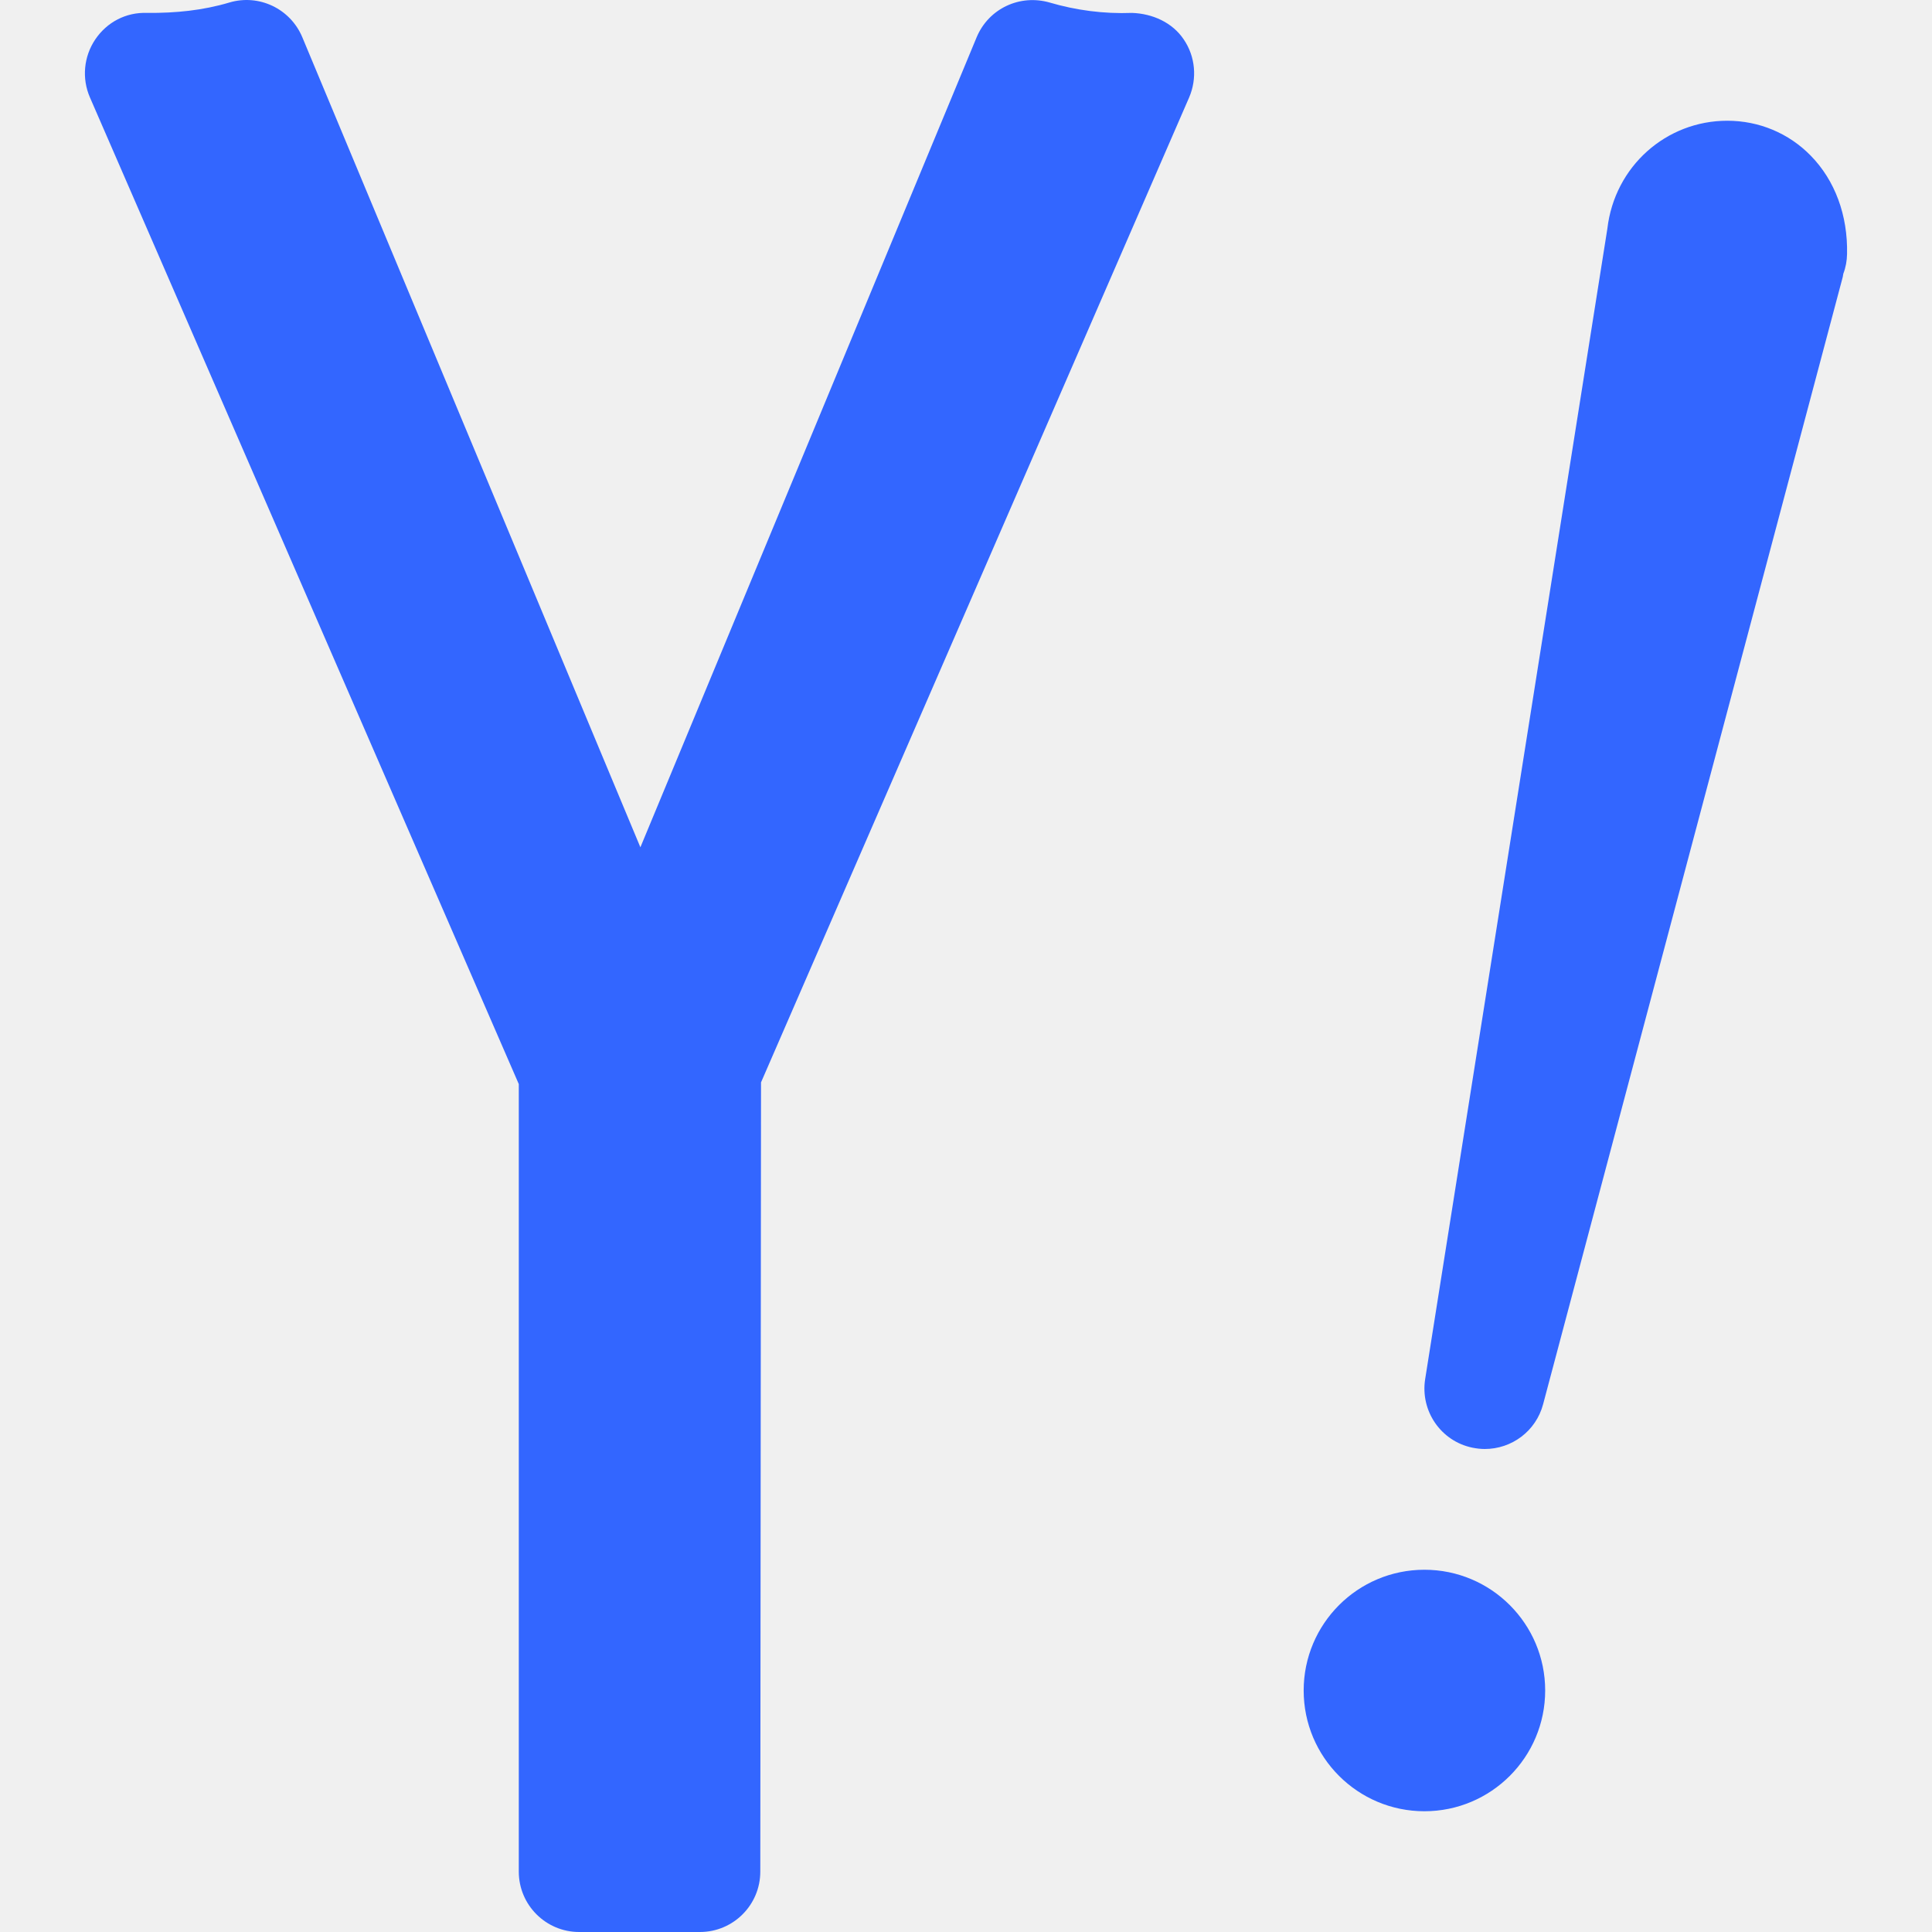
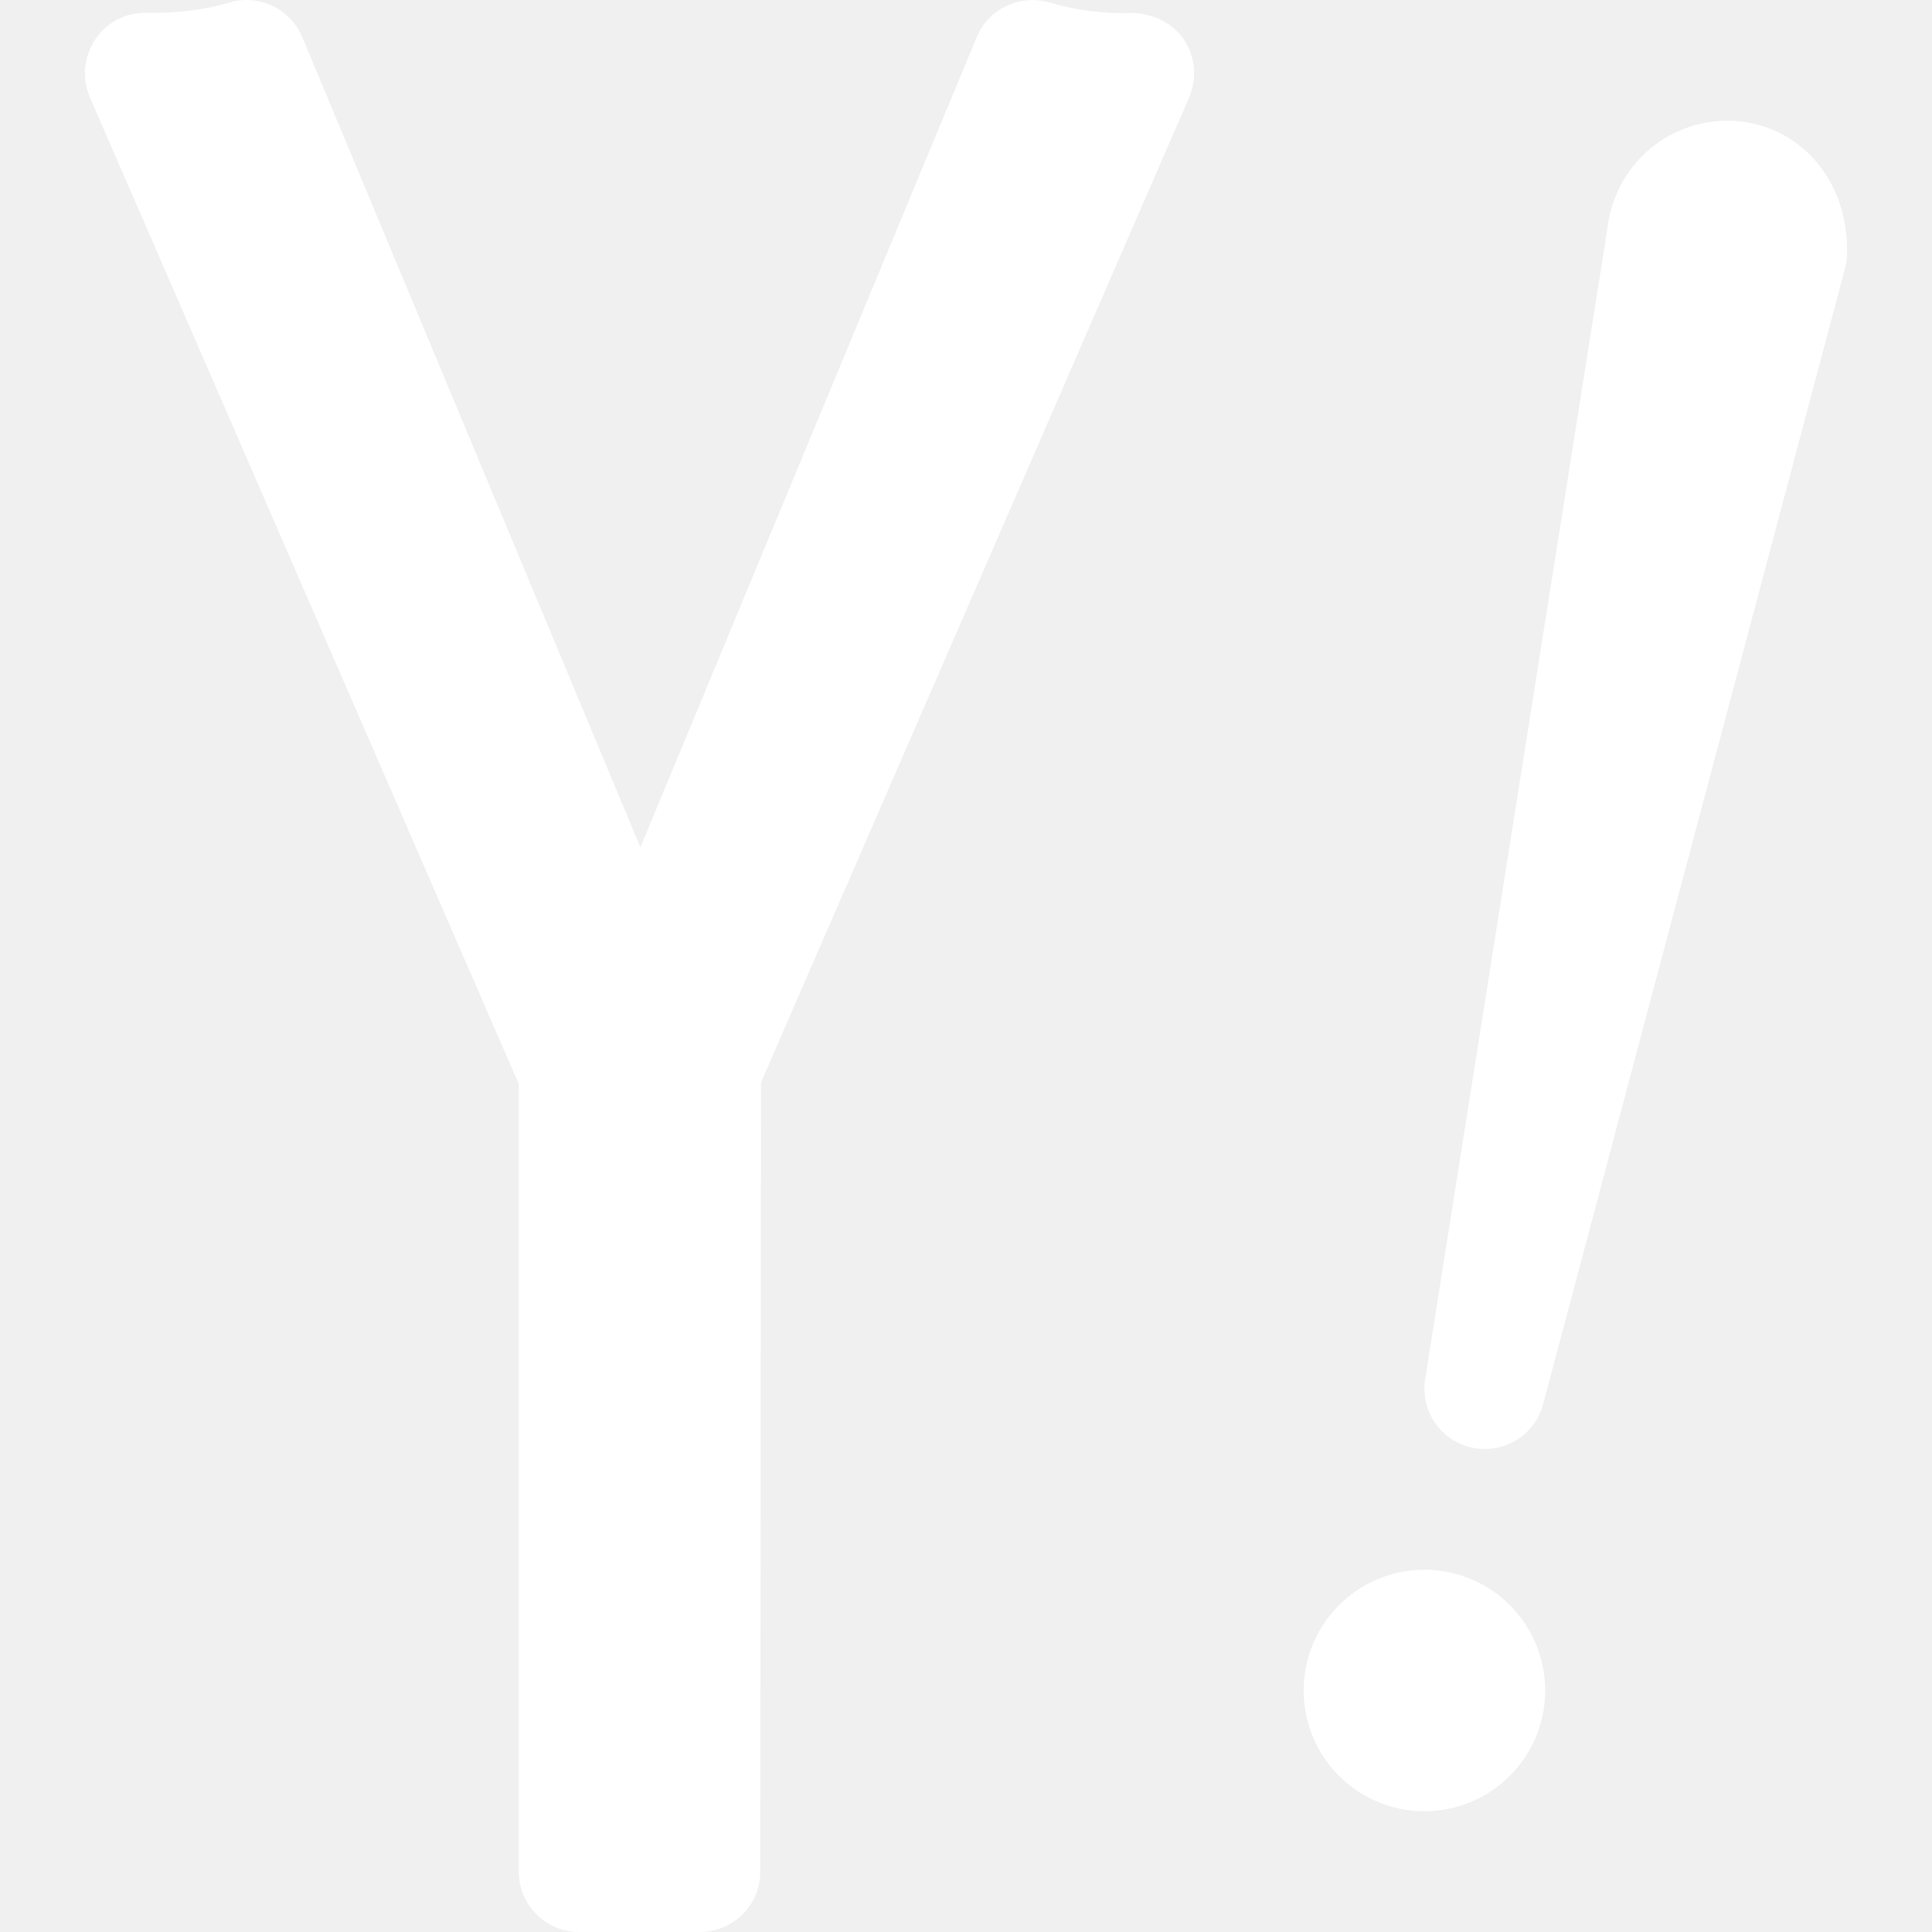
<svg xmlns="http://www.w3.org/2000/svg" version="1.1" id="Capa_1" x="0px" y="0px" viewBox="0 0 511.996 511.996" style="enable-background:new 0 0 511.996 511.996;" xml:space="preserve" width="512px" height="512px">
  <g>
    <g>
-       <circle cx="377.484" cy="447.996" r="32" fill="#3366FF" />
+       <circle cx="377.484" cy="447.996" r="32" fill="#FFFFFF" />
    </g>
  </g>
  <g>
    <g>
-       <path d="M479.852,41.244c-5.824-5.952-13.696-9.248-22.112-9.248c-16.16,0-29.856,12.064-31.776,28.608L377.676,365.5    c-1.312,8.416,4.16,16.416,12.512,18.144c1.12,0.224,2.208,0.352,3.296,0.352c7.136,0,13.568-4.736,15.456-11.872l79.2-297.952    c0.16-0.576,0.288-1.056,0.352-1.632c0.64-1.664,0.96-3.424,0.992-5.216C489.708,57.052,486.284,47.804,479.852,41.244z" fill="#3366FF" />
+       <path d="M479.852,41.244c-5.824-5.952-13.696-9.248-22.112-9.248c-16.16,0-29.856,12.064-31.776,28.608L377.676,365.5    c-1.312,8.416,4.16,16.416,12.512,18.144c1.12,0.224,2.208,0.352,3.296,0.352c7.136,0,13.568-4.736,15.456-11.872l79.2-297.952    c0.16-0.576,0.288-1.056,0.352-1.632c0.64-1.664,0.96-3.424,0.992-5.216C489.708,57.052,486.284,47.804,479.852,41.244z" fill="#FFFFFF" />
    </g>
  </g>
  <g>
    <g>
-       <path d="M313.708,10.46c-3.04-4.544-8.32-6.848-13.696-7.04c-7.52,0.288-14.912-0.704-21.856-2.752    c-7.936-2.272-16.16,1.632-19.328,9.184l-89.12,214.688L80.108,9.852C76.94,2.3,68.62-1.668,60.78,0.668    c-6.976,2.08-14.208,2.816-21.76,2.752c-5.632-0.224-10.688,2.464-13.76,7.008s-3.616,10.336-1.44,15.36l113.664,261.504v208.704    c0,8.832,7.168,16,16,16h32c8.832,0,16-7.168,16-16l0.192-209.152L315.148,25.788C317.292,20.764,316.78,14.972,313.708,10.46z" fill="#3366FF" />
+       <path d="M313.708,10.46c-3.04-4.544-8.32-6.848-13.696-7.04c-7.52,0.288-14.912-0.704-21.856-2.752    c-7.936-2.272-16.16,1.632-19.328,9.184l-89.12,214.688L80.108,9.852C76.94,2.3,68.62-1.668,60.78,0.668    c-6.976,2.08-14.208,2.816-21.76,2.752c-5.632-0.224-10.688,2.464-13.76,7.008s-3.616,10.336-1.44,15.36l113.664,261.504v208.704    c0,8.832,7.168,16,16,16h32c8.832,0,16-7.168,16-16l0.192-209.152L315.148,25.788C317.292,20.764,316.78,14.972,313.708,10.46z" fill="#FFFFFF" />
    </g>
  </g>
  <g>
</g>
  <g>
</g>
  <g>
</g>
  <g>
</g>
  <g>
</g>
  <g>
</g>
  <g>
</g>
  <g>
</g>
  <g>
</g>
  <g>
</g>
  <g>
</g>
  <g>
</g>
  <g>
</g>
  <g>
</g>
  <g>
</g>
</svg>
